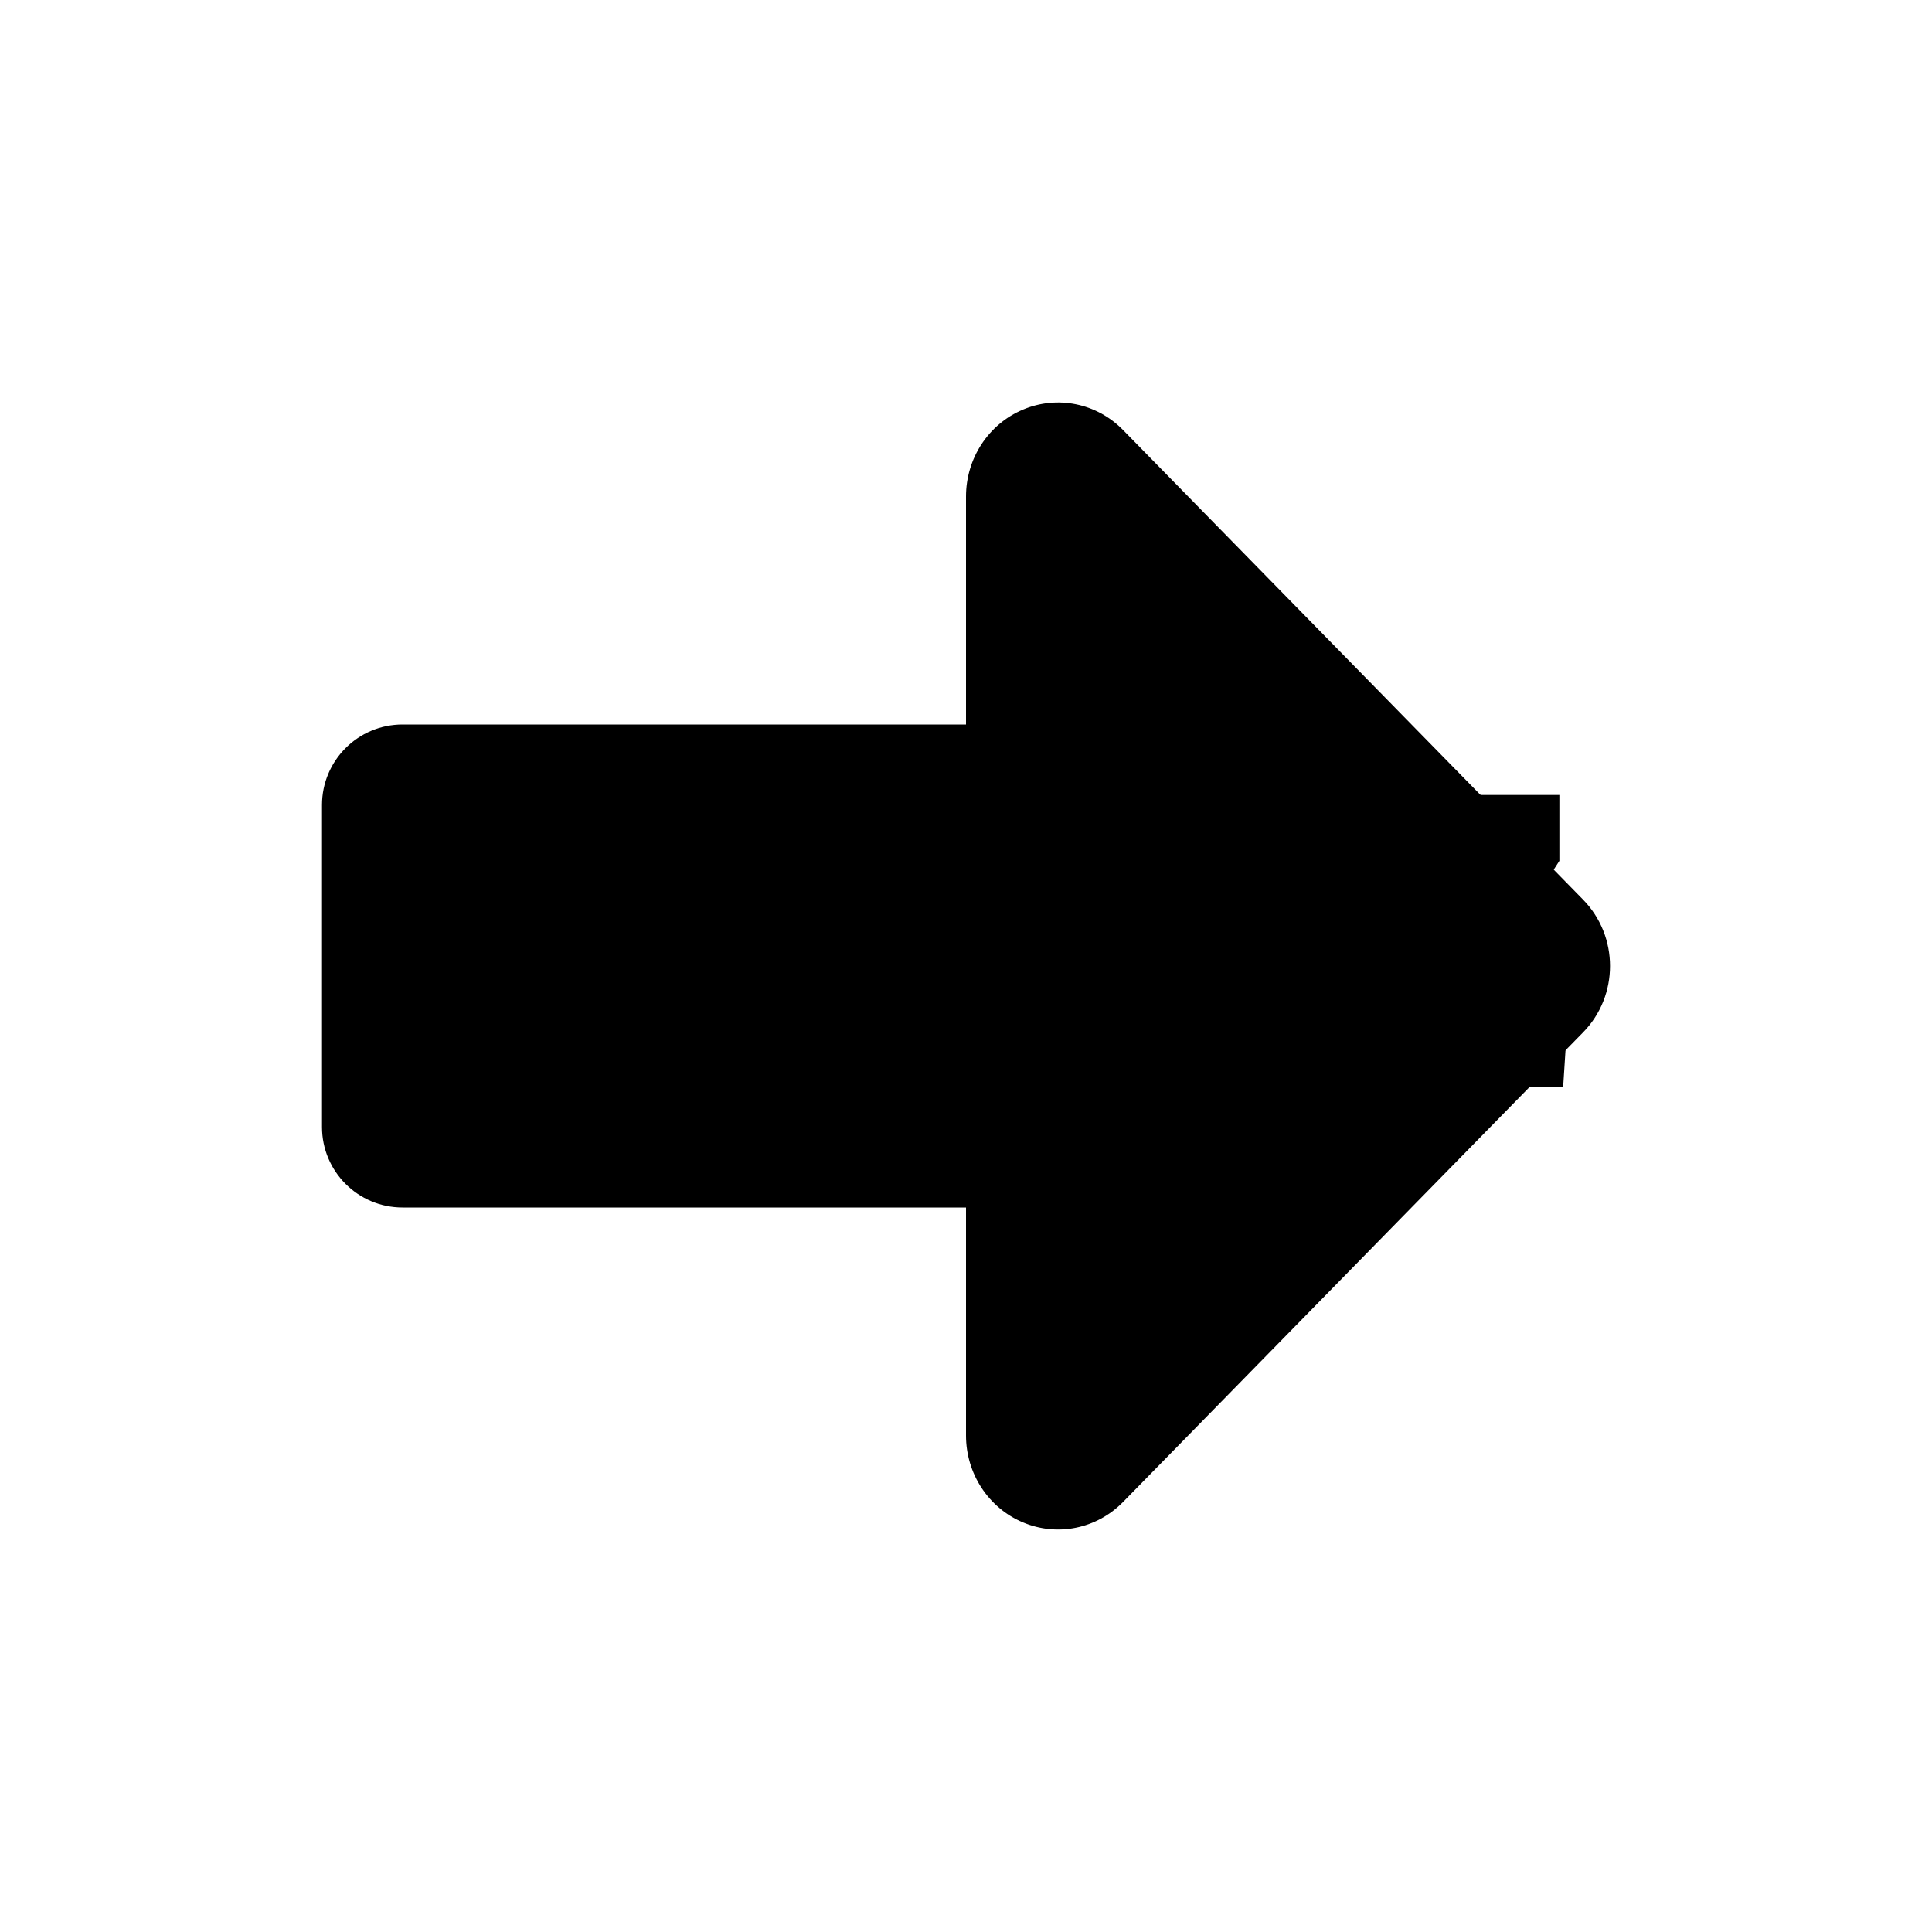
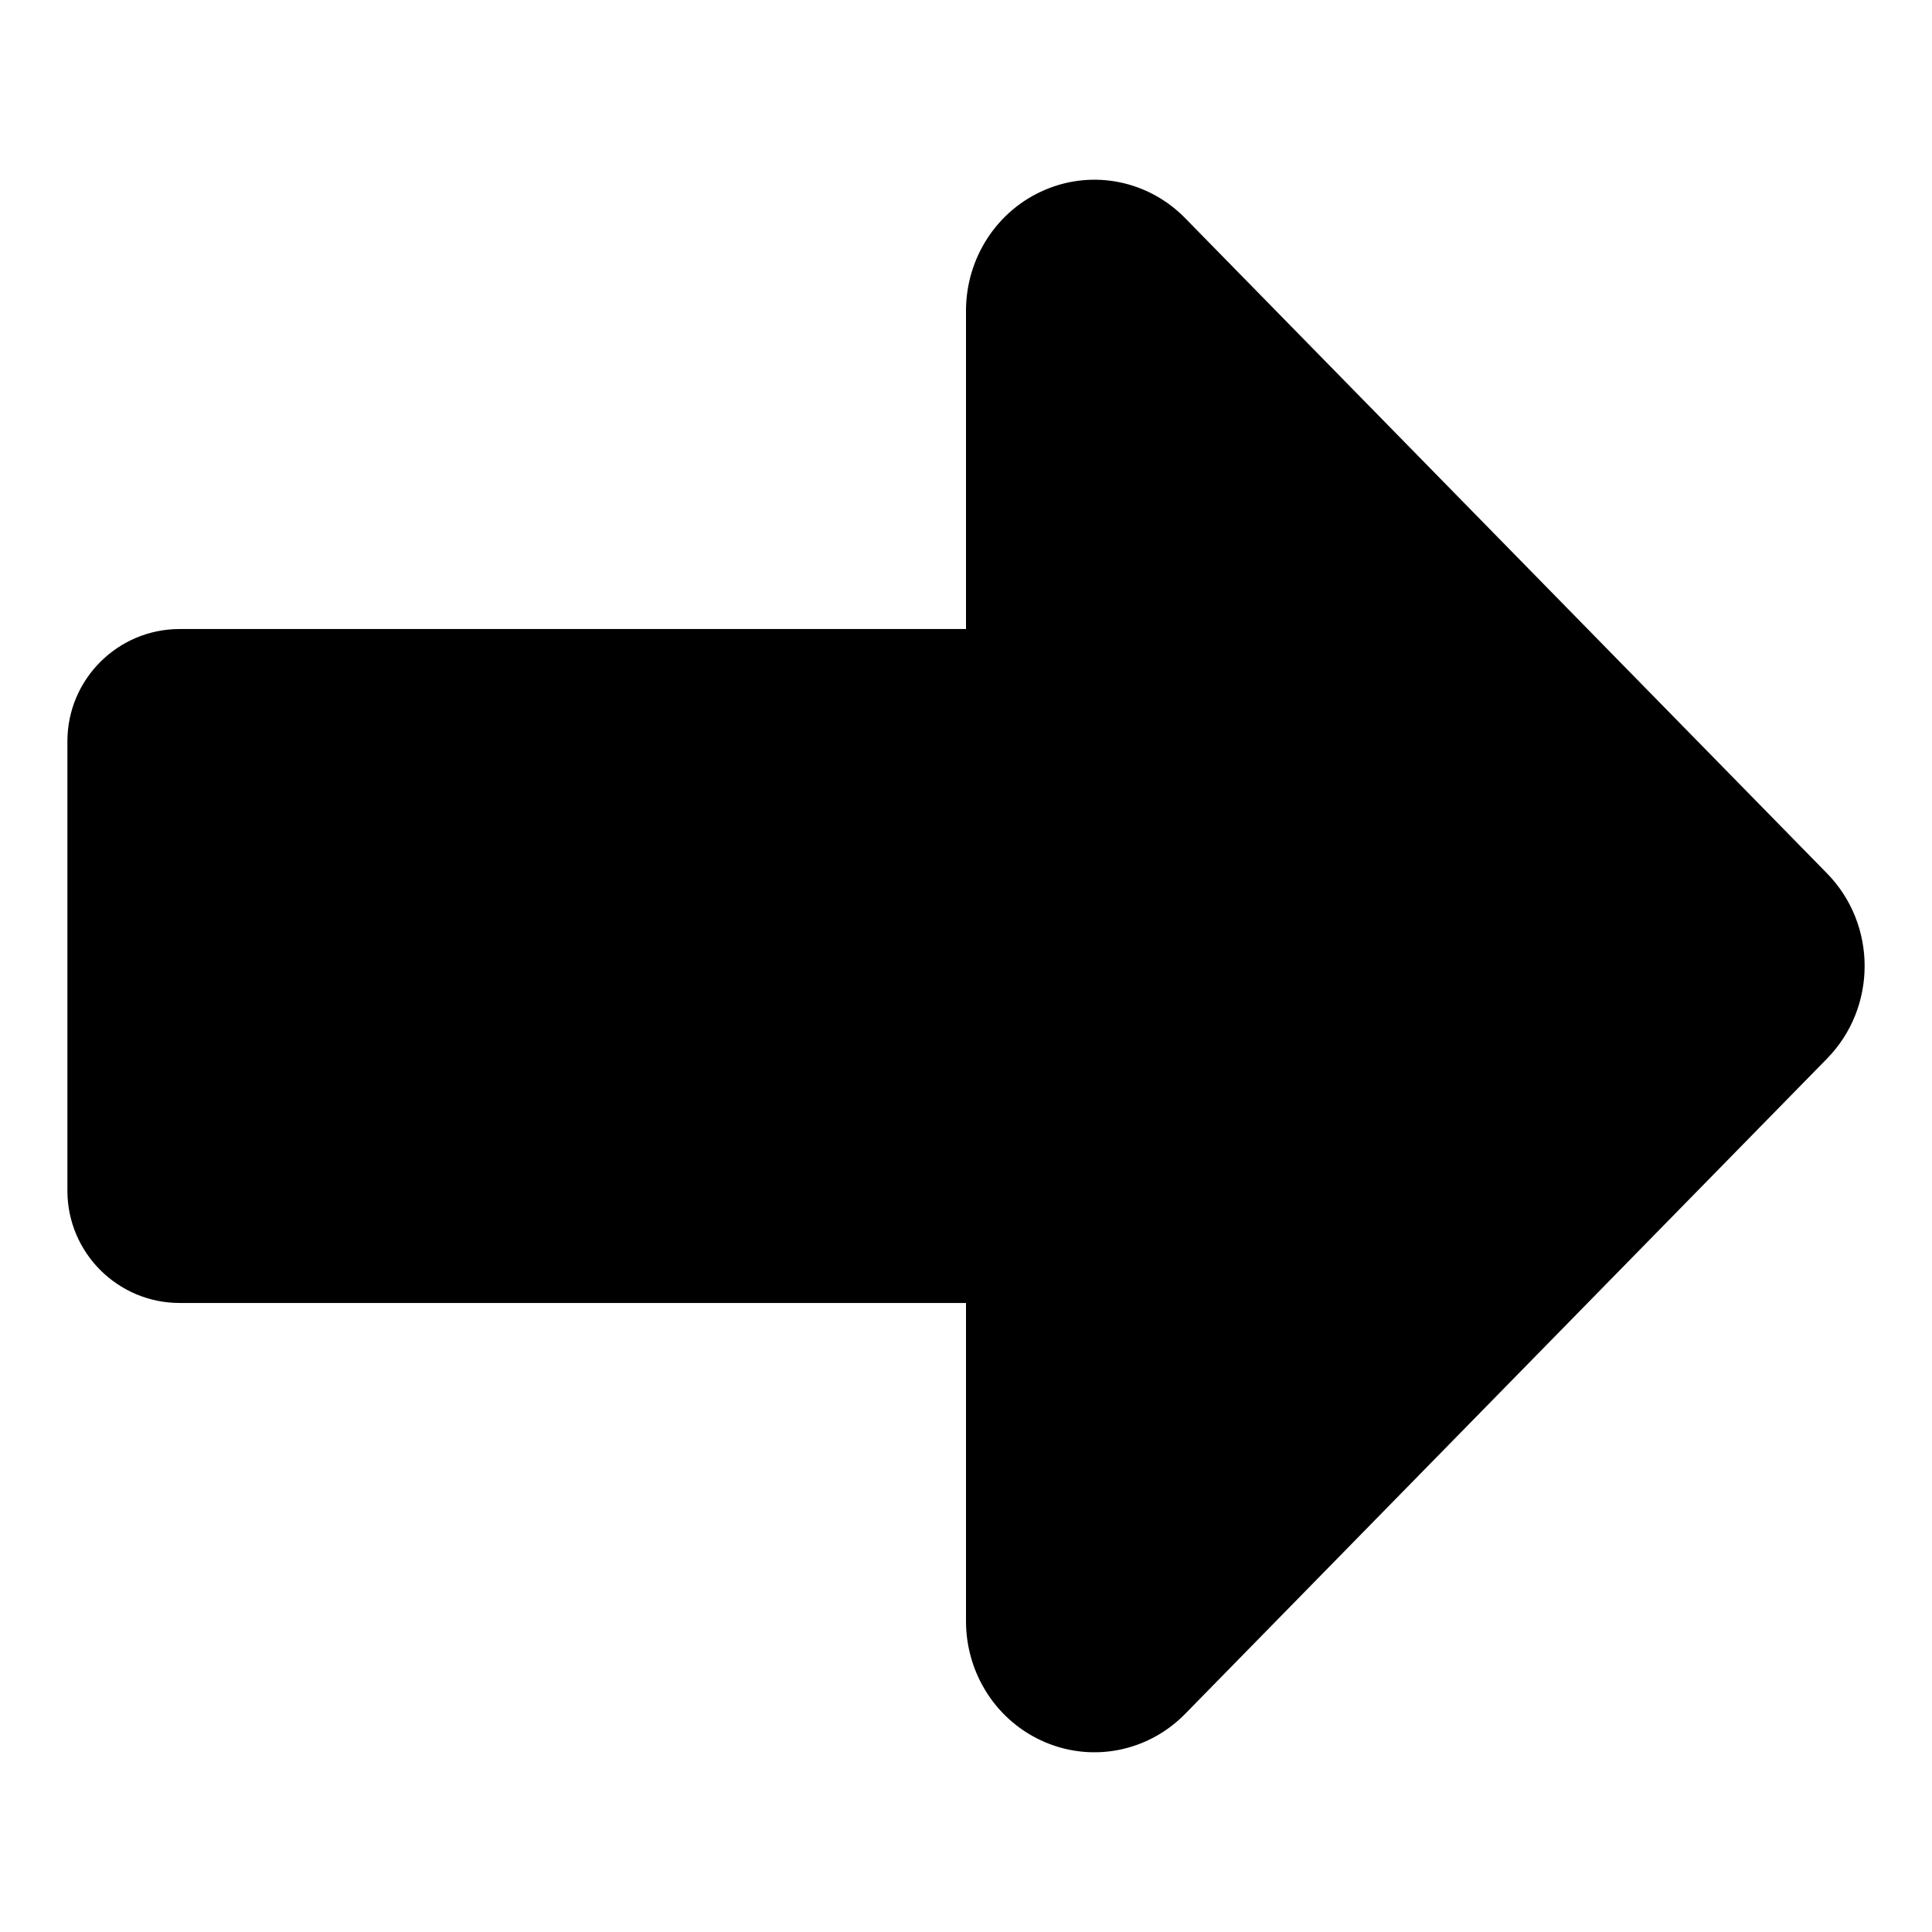
- <svg viewBox="0 0 24 24">
+ <svg xmlns="http://www.w3.org/2000/svg" viewBox="3.4 3.4 17.2 17.2">
  <path d="M12.706 18.911C12.278 18.731 12 18.305 12 17.833V15H5C4.448 15 4 14.552 4 14V10C4 9.448 4.448 9 5 9H12V6.167C12 5.695 12.278 5.269 12.706 5.089C13.133 4.908 13.624 5.008 13.951 5.342L19.665 11.175C20.112 11.631 20.112 12.369 19.665 12.825L13.951 18.658C13.624 18.992 13.133 19.092 12.706 18.911Z" />
-   <text x="9" y="13" font-size="4" font-weight="1" letter-spacing="1px" fill="#000000" stroke="#000000" style="pointer-events:none;">XYZ</text>
</svg>
